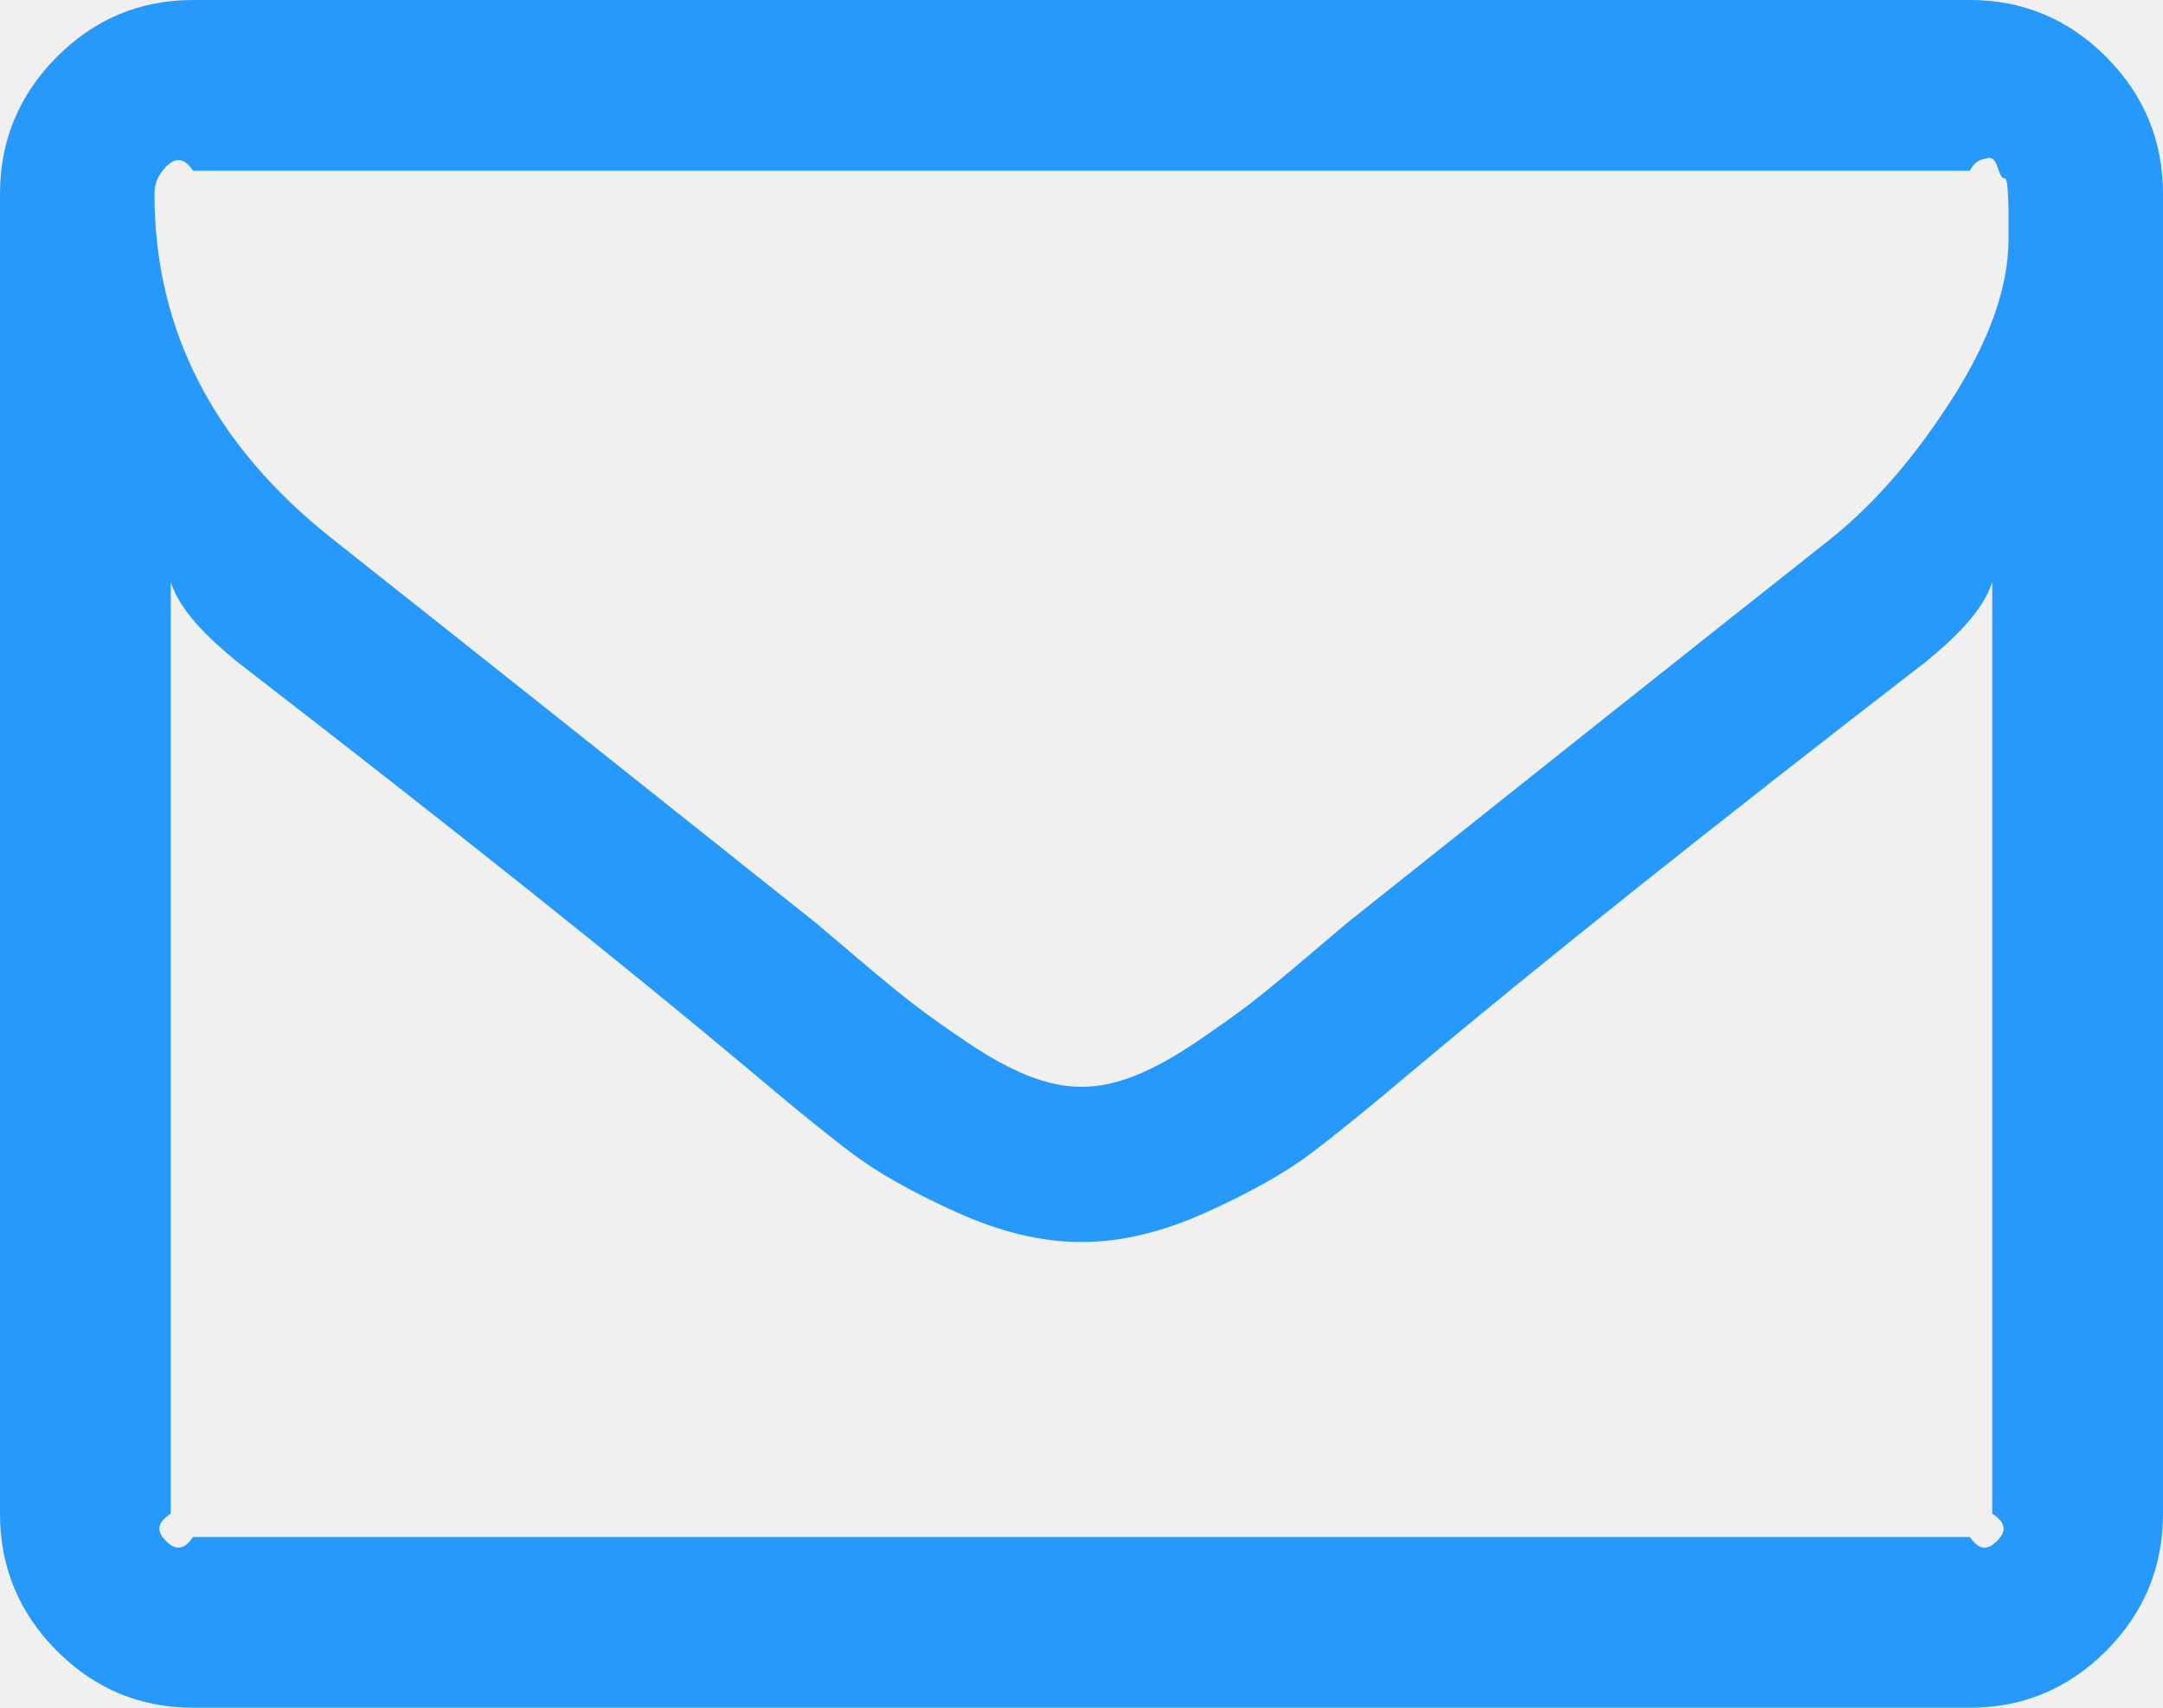
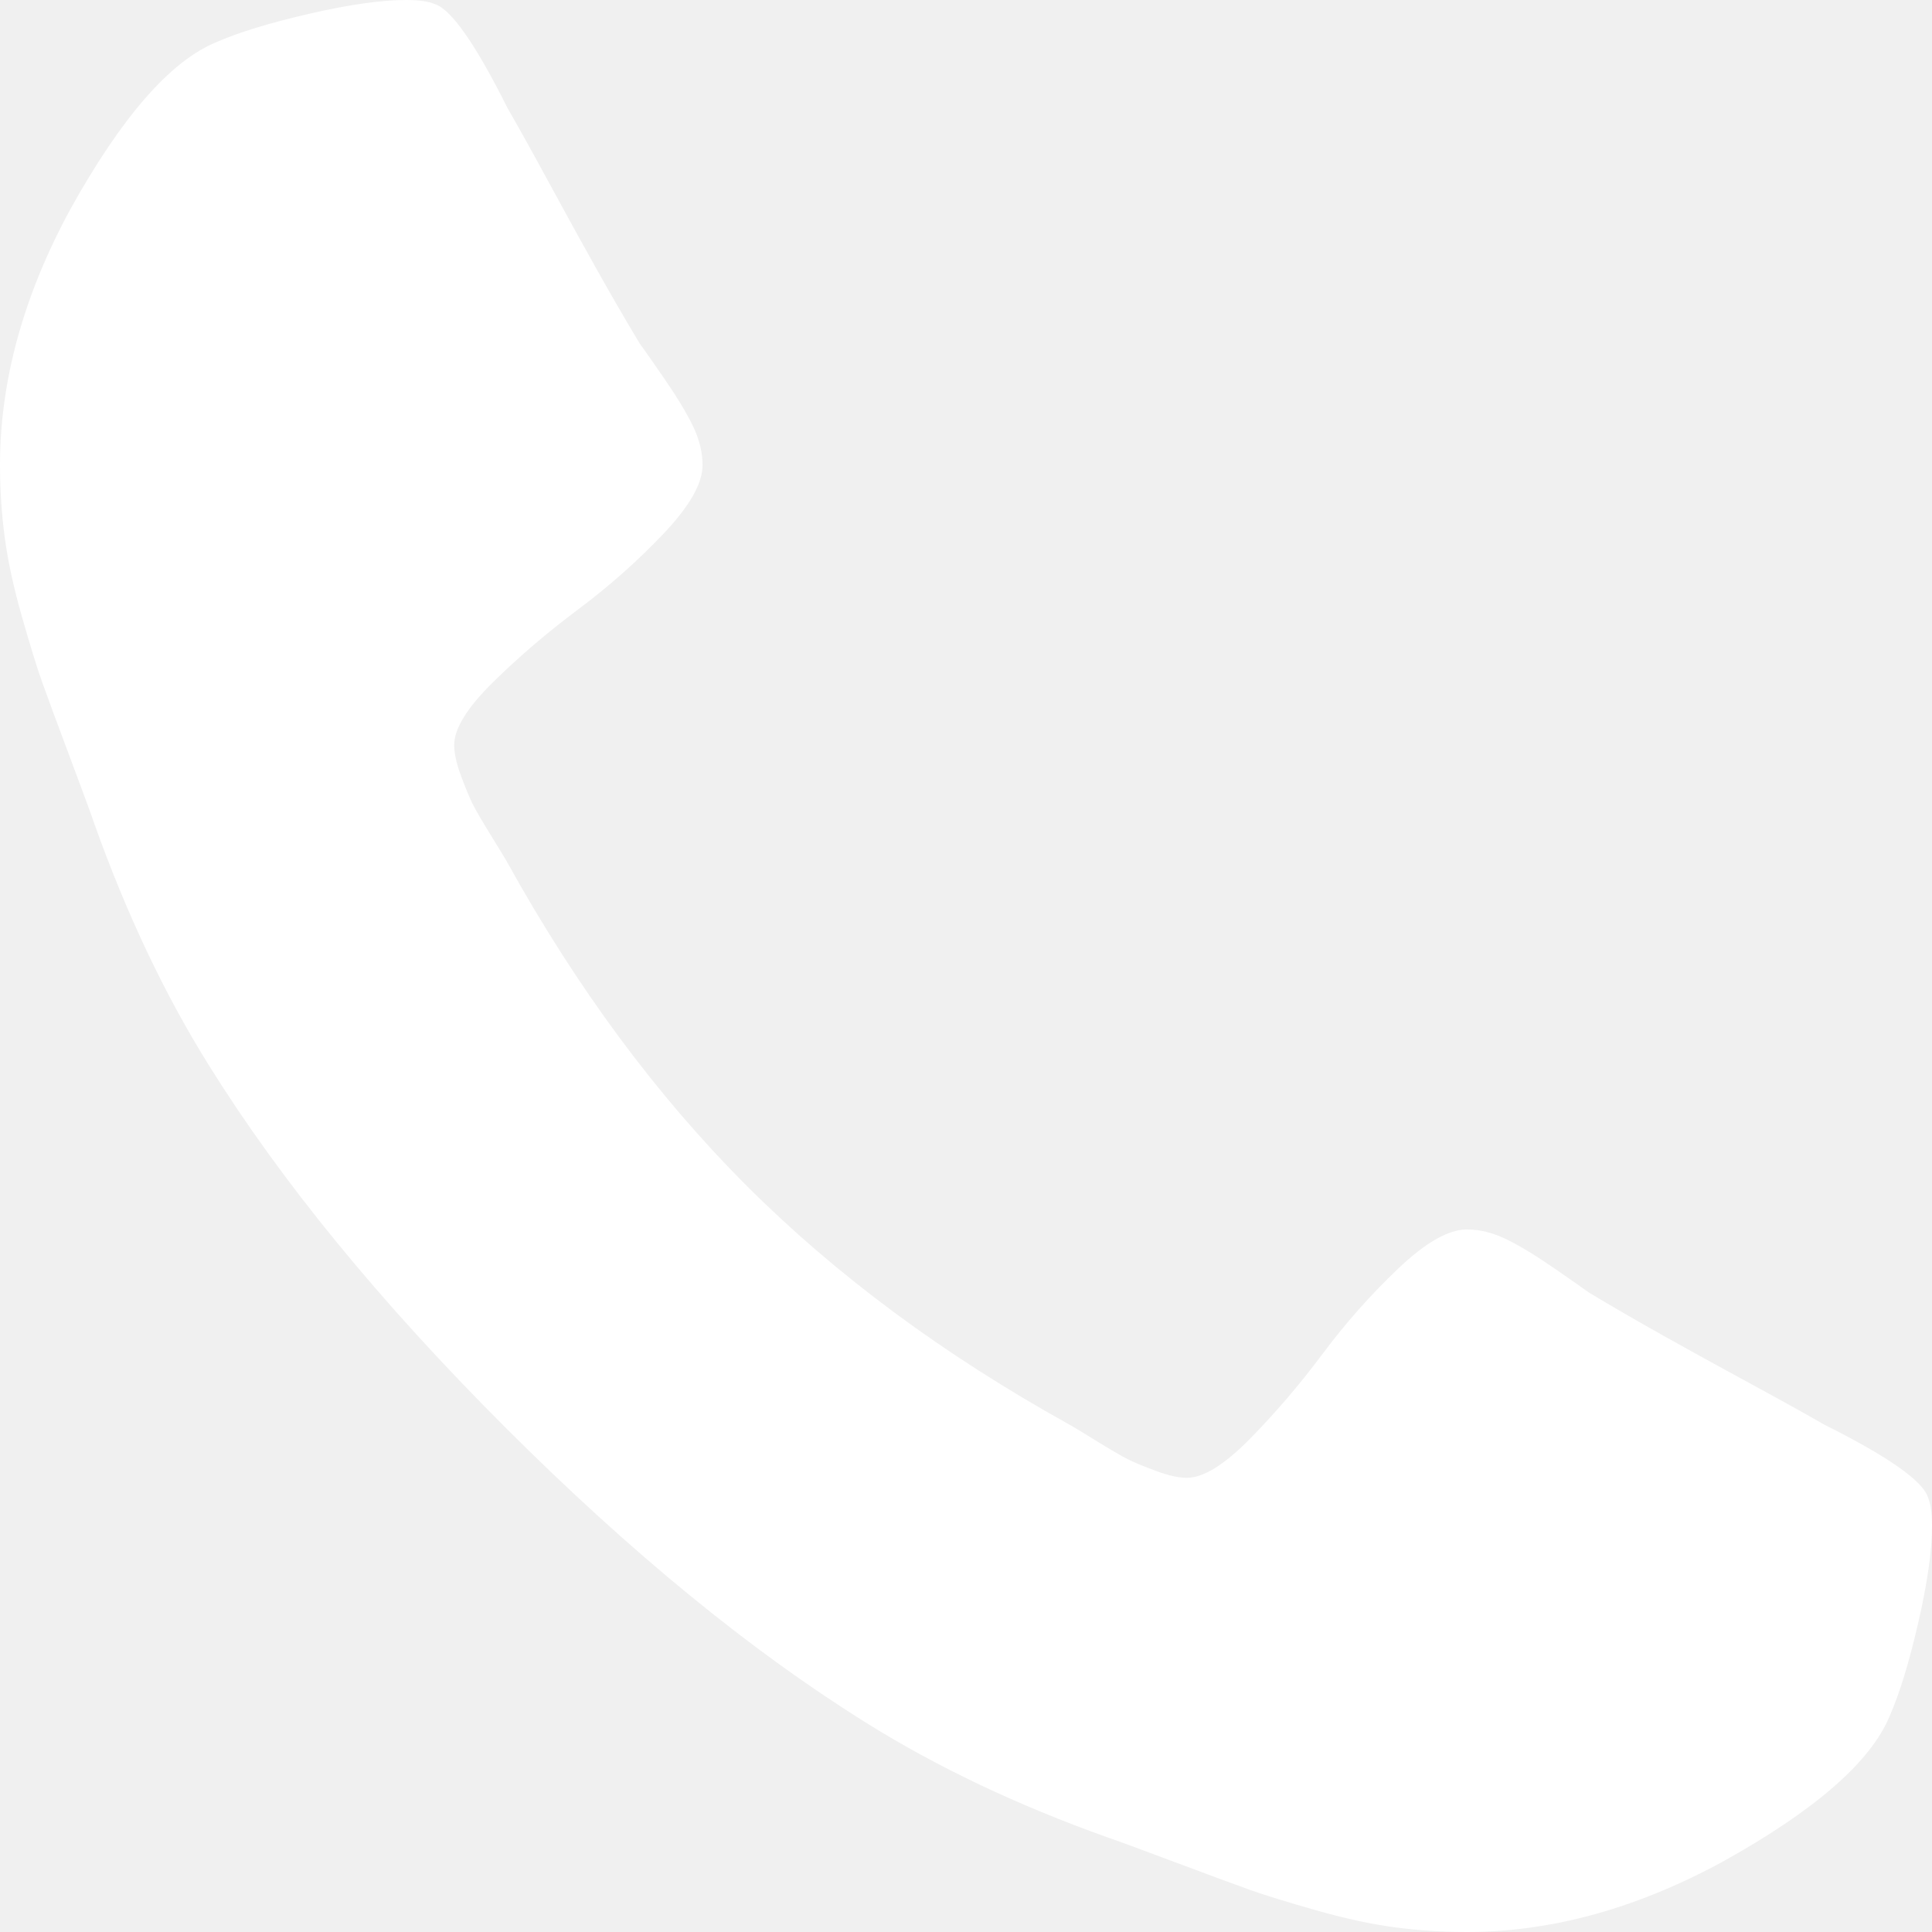
- <svg xmlns="http://www.w3.org/2000/svg" version="1.1" width="38px" height="30px">
-   <g transform="matrix(1 0 0 1 -419 -3062 )">
-     <path d="M 35.084 27.07  C 35.219 26.935  35.286 26.776  35 26.591  L 35 10.227  C 34.833 10.739  34.346 11.207  33.823 11.634  C 30.034 14.56  27.023 16.96  24.789 18.835  C 24.068 19.446  23.481 19.922  23.029 20.263  C 22.577 20.604  21.965 20.948  21.195 21.296  C 20.424 21.644  19.7 21.818  19.021 21.818  L 19 21.818  L 18.979 21.818  C 18.3 21.818  17.576 21.644  16.805 21.296  C 16.035 20.948  15.423 20.604  14.971 20.263  C 14.519 19.922  13.932 19.446  13.211 18.835  C 10.977 16.96  7.966 14.56  4.177 11.634  C 3.654 11.207  3.167 10.739  3 10.227  L 3 26.591  C 2.714 26.776  2.781 26.935  2.916 27.07  C 3.05 27.205  3.209 27.273  3.393 27  L 34.607 27  C 34.791 27.273  34.95 27.205  35.084 27.07  Z M 34.3 6.999  C 34.957 5.969  35.286 5.036  35.286 4.197  L 35.286 3.963  L 35.286 3.675  C 35.286 3.675  35.282 3.583  35.275 3.398  C 35.268 3.214  35.247 3.125  35.211 3.132  C 35.176 3.139  35.137 3.075  35.095 2.94  C 35.052 2.805  34.989 2.752  34.904 2.781  C 34.819 2.809  34.72 2.791  34.607 3  L 3.393 3  C 3.209 2.727  3.05 2.795  2.916 2.93  C 2.781 3.065  2.714 3.224  2.714 3.409  C 2.714 5.795  3.753 7.812  5.831 9.46  C 8.56 11.619  11.394 13.871  14.335 16.214  C 14.42 16.286  14.667 16.495  15.077 16.843  C 15.487 17.191  15.812 17.457  16.052 17.642  C 16.293 17.827  16.607 18.05  16.996 18.313  C 17.385 18.576  17.742 18.771  18.067 18.899  C 18.392 19.027  18.696 19.091  18.979 19.091  L 19 19.091  L 19.021 19.091  C 19.304 19.091  19.608 19.027  19.933 18.899  C 20.258 18.771  20.615 18.576  21.004 18.313  C 21.393 18.05  21.707 17.827  21.948 17.642  C 22.188 17.457  22.513 17.191  22.923 16.843  C 23.333 16.495  23.58 16.286  23.665 16.214  C 26.606 13.871  29.44 11.619  32.169 9.46  C 32.932 8.849  33.642 8.029  34.3 6.999  Z M 37.003 1.001  C 37.668 1.669  38 2.472  38 3.409  L 38 26.591  C 38 27.528  37.668 28.331  37.003 28.999  C 36.339 29.666  35.54 30  34.607 30  L 3.393 30  C 2.46 30  1.661 29.666  0.997 28.999  C 0.332 28.331  0 27.528  0 26.591  L 0 3.409  C 0 2.472  0.332 1.669  0.997 1.001  C 1.661 0.334  2.46 0  3.393 0  L 34.607 0  C 35.54 0  36.339 0.334  37.003 1.001  Z " fill-rule="nonzero" fill="#2699fb" stroke="none" transform="matrix(1 0 0 1 419 3062 )" />
+ <svg xmlns="http://www.w3.org/2000/svg" version="1.1" width="50px" height="50px">
+   <g transform="matrix(1 0 0 1 -273 -3107 )">
+     <path d="M 49.893 38.743  C 49.964 38.909  50 39.157  50 39.489  C 50 40.128  49.882 40.962  49.645 41.992  C 49.408 43.022  49.16 43.833  48.899 44.425  C 48.402 45.608  46.958 46.863  44.567 48.189  C 42.341 49.396  40.14 50  37.962 50  C 37.322 50  36.695 49.959  36.08 49.876  C 35.464 49.793  34.783 49.645  34.038 49.432  C 33.292 49.219  32.736 49.047  32.369 48.917  C 32.002 48.787  31.345 48.544  30.398 48.189  C 29.451 47.834  28.871 47.621  28.658 47.55  C 26.338 46.721  24.266 45.739  22.443 44.602  C 19.437 42.732  16.312 40.175  13.068 36.932  C 9.825 33.688  7.268 30.563  5.398 27.557  C 4.261 25.734  3.279 23.662  2.45 21.342  C 2.379 21.129  2.166 20.549  1.811 19.602  C 1.456 18.655  1.213 17.998  1.083 17.631  C 0.953 17.264  0.781 16.708  0.568 15.962  C 0.355 15.217  0.207 14.536  0.124 13.92  C 0.041 13.305  0 12.678  0 12.038  C 0 9.86  0.604 7.659  1.811 5.433  C 3.137 3.042  4.392 1.598  5.575 1.101  C 6.167 0.84  6.978 0.592  8.008 0.355  C 9.038 0.118  9.872 0  10.511 0  C 10.843 0  11.091 0.036  11.257 0.107  C 11.683 0.249  12.311 1.148  13.139 2.805  C 13.4 3.255  13.755 3.894  14.205 4.723  C 14.654 5.552  15.069 6.303  15.447 6.978  C 15.826 7.653  16.193 8.286  16.548 8.878  C 16.619 8.973  16.826 9.268  17.17 9.766  C 17.513 10.263  17.768 10.683  17.933 11.026  C 18.099 11.37  18.182 11.707  18.182 12.038  C 18.182 12.512  17.844 13.104  17.17 13.814  C 16.495 14.524  15.761 15.175  14.968 15.767  C 14.175 16.359  13.441 16.986  12.766 17.649  C 12.092 18.312  11.754 18.857  11.754 19.283  C 11.754 19.496  11.813 19.762  11.932 20.082  C 12.05 20.401  12.151 20.644  12.234 20.81  C 12.317 20.975  12.482 21.259  12.731 21.662  C 12.979 22.064  13.116 22.289  13.139 22.337  C 14.938 25.58  16.998 28.362  19.318 30.682  C 21.638 33.002  24.42 35.062  27.663 36.861  C 27.711 36.884  27.936 37.021  28.338 37.269  C 28.741 37.518  29.025 37.683  29.19 37.766  C 29.356 37.849  29.599 37.95  29.918 38.068  C 30.238 38.187  30.504 38.246  30.717 38.246  C 31.143 38.246  31.688 37.908  32.351 37.234  C 33.014 36.559  33.641 35.825  34.233 35.032  C 34.825 34.239  35.476 33.505  36.186 32.83  C 36.896 32.156  37.488 31.818  37.962 31.818  C 38.293 31.818  38.63 31.901  38.974 32.067  C 39.317 32.232  39.737 32.487  40.234 32.83  C 40.732 33.174  41.027 33.381  41.122 33.452  C 41.714 33.807  42.347 34.174  43.022 34.553  C 43.697 34.931  44.448 35.346  45.277 35.795  C 46.106 36.245  46.745 36.6  47.195 36.861  C 48.852 37.689  49.751 38.317  49.893 38.743  Z " fill-rule="nonzero" fill="#ffffff" stroke="none" transform="matrix(1 0 0 1 273 3107 )" />
  </g>
</svg>
